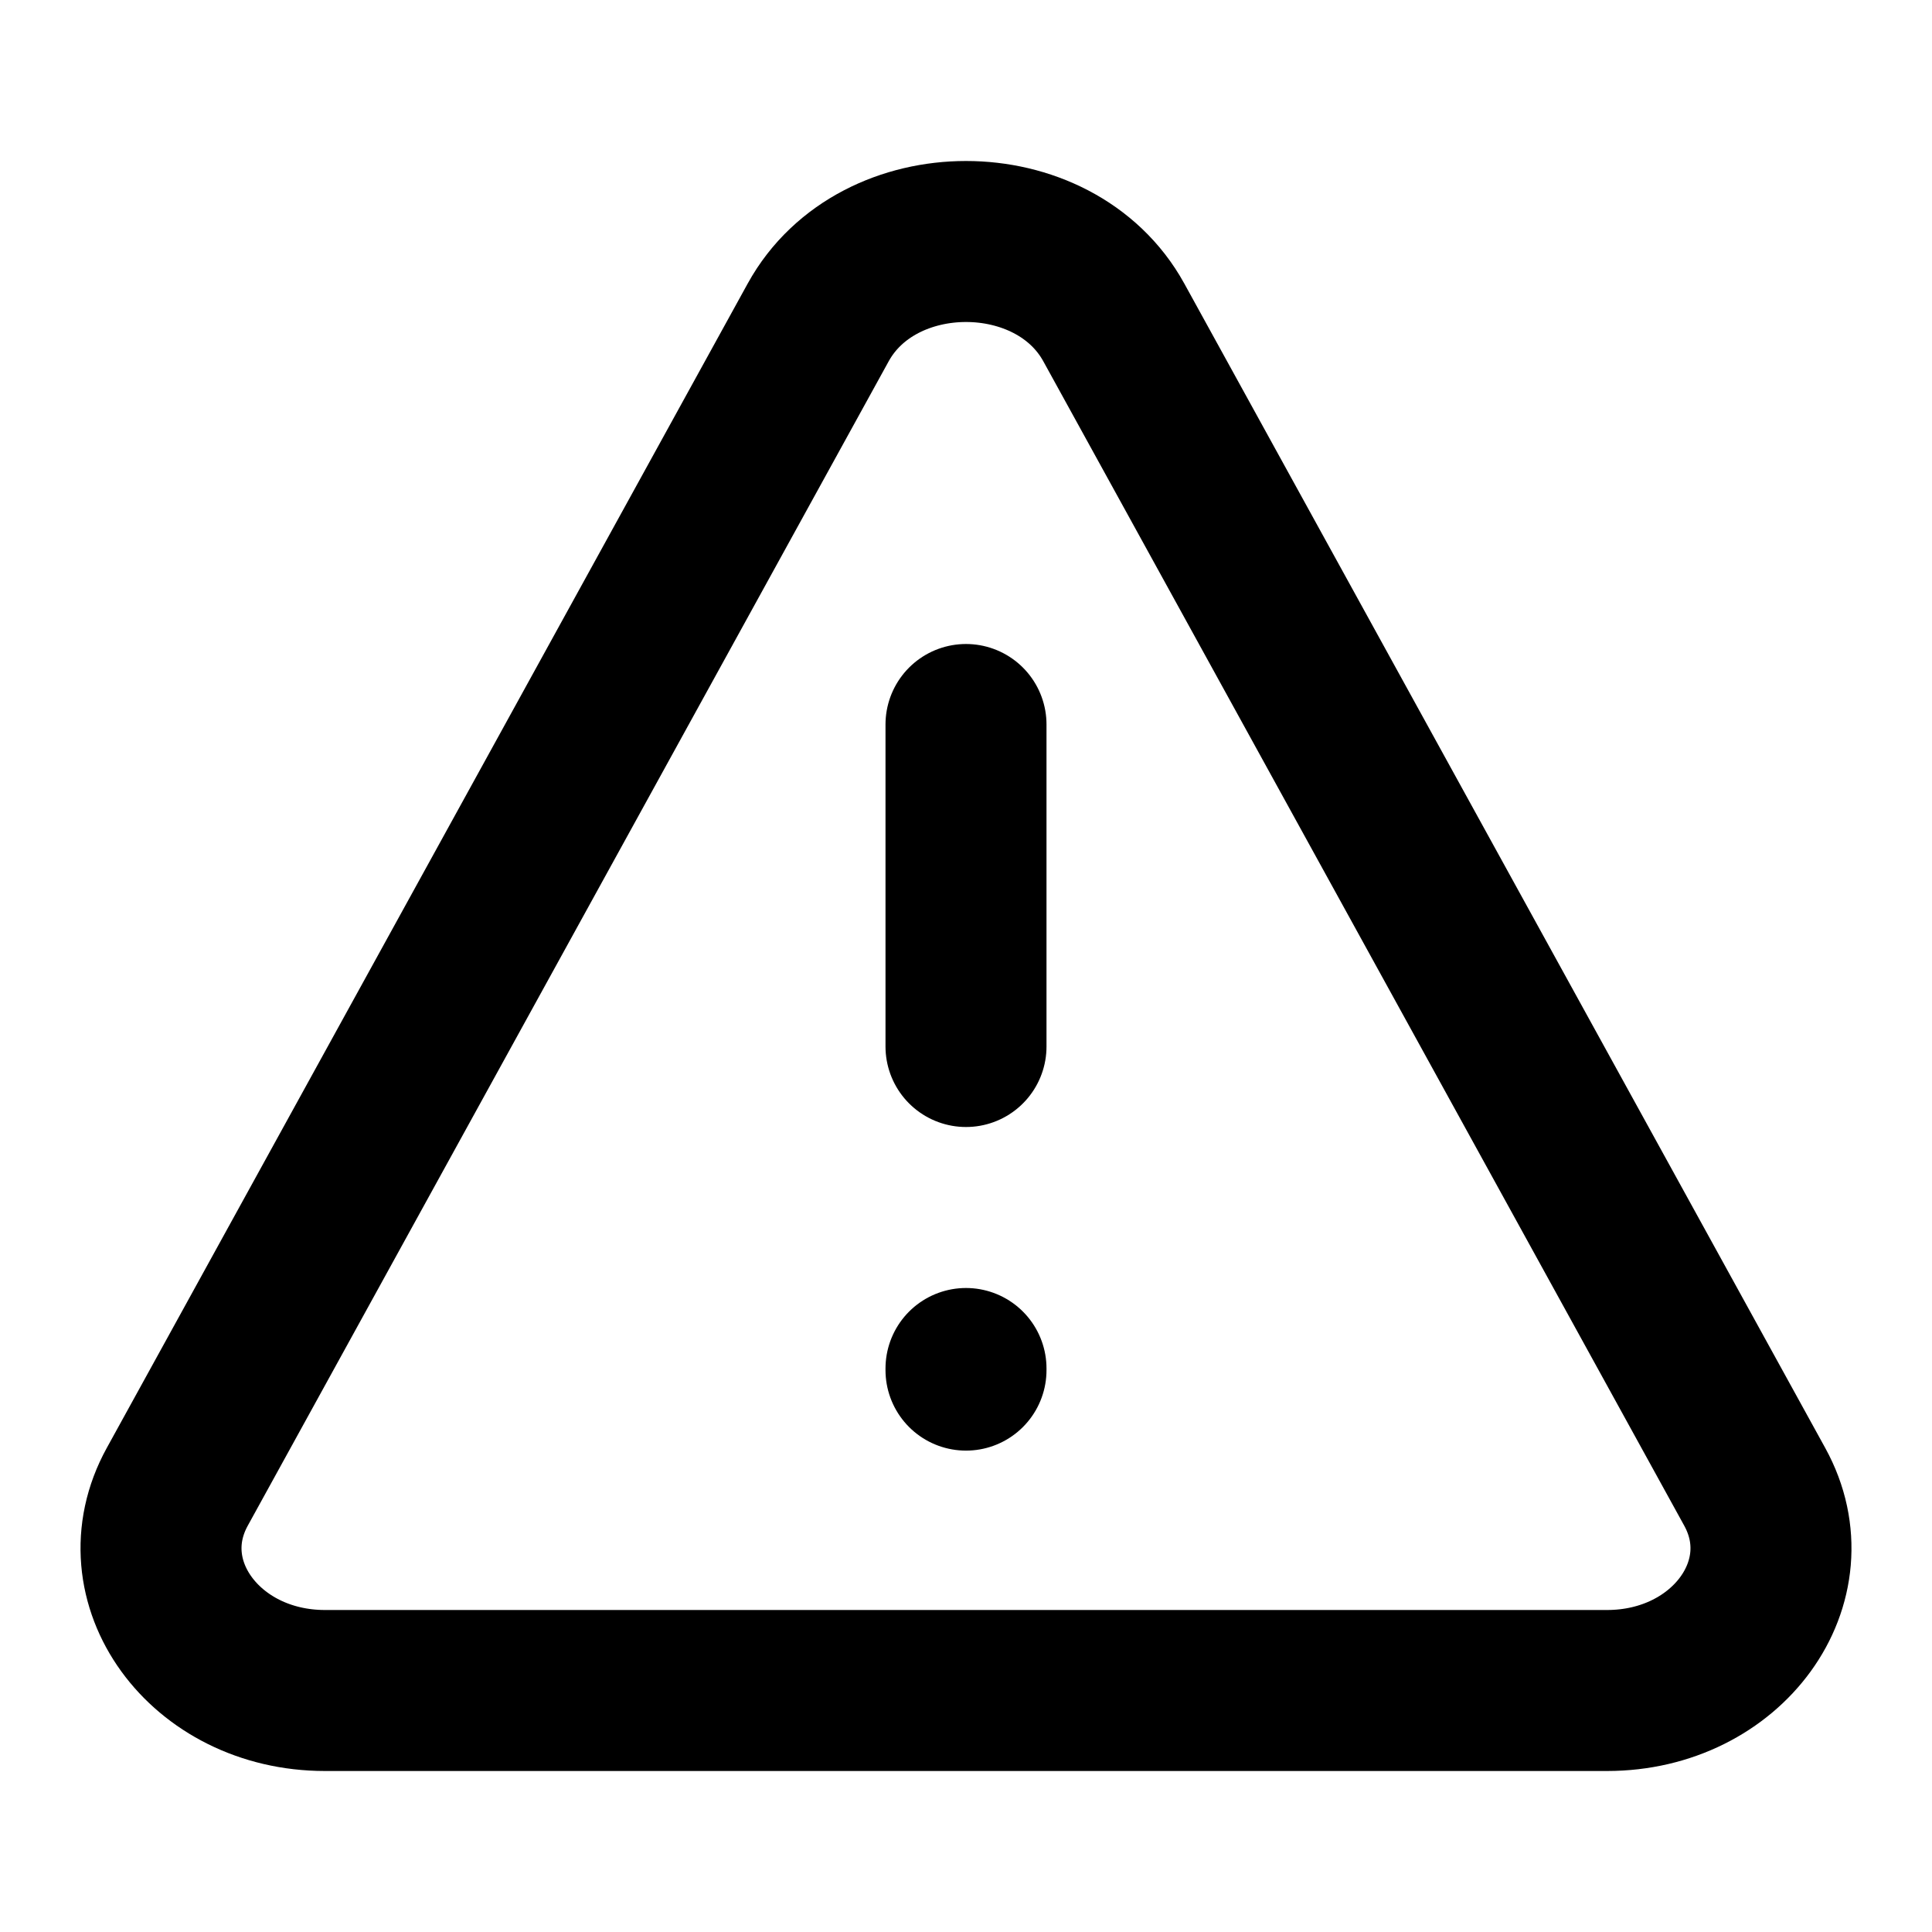
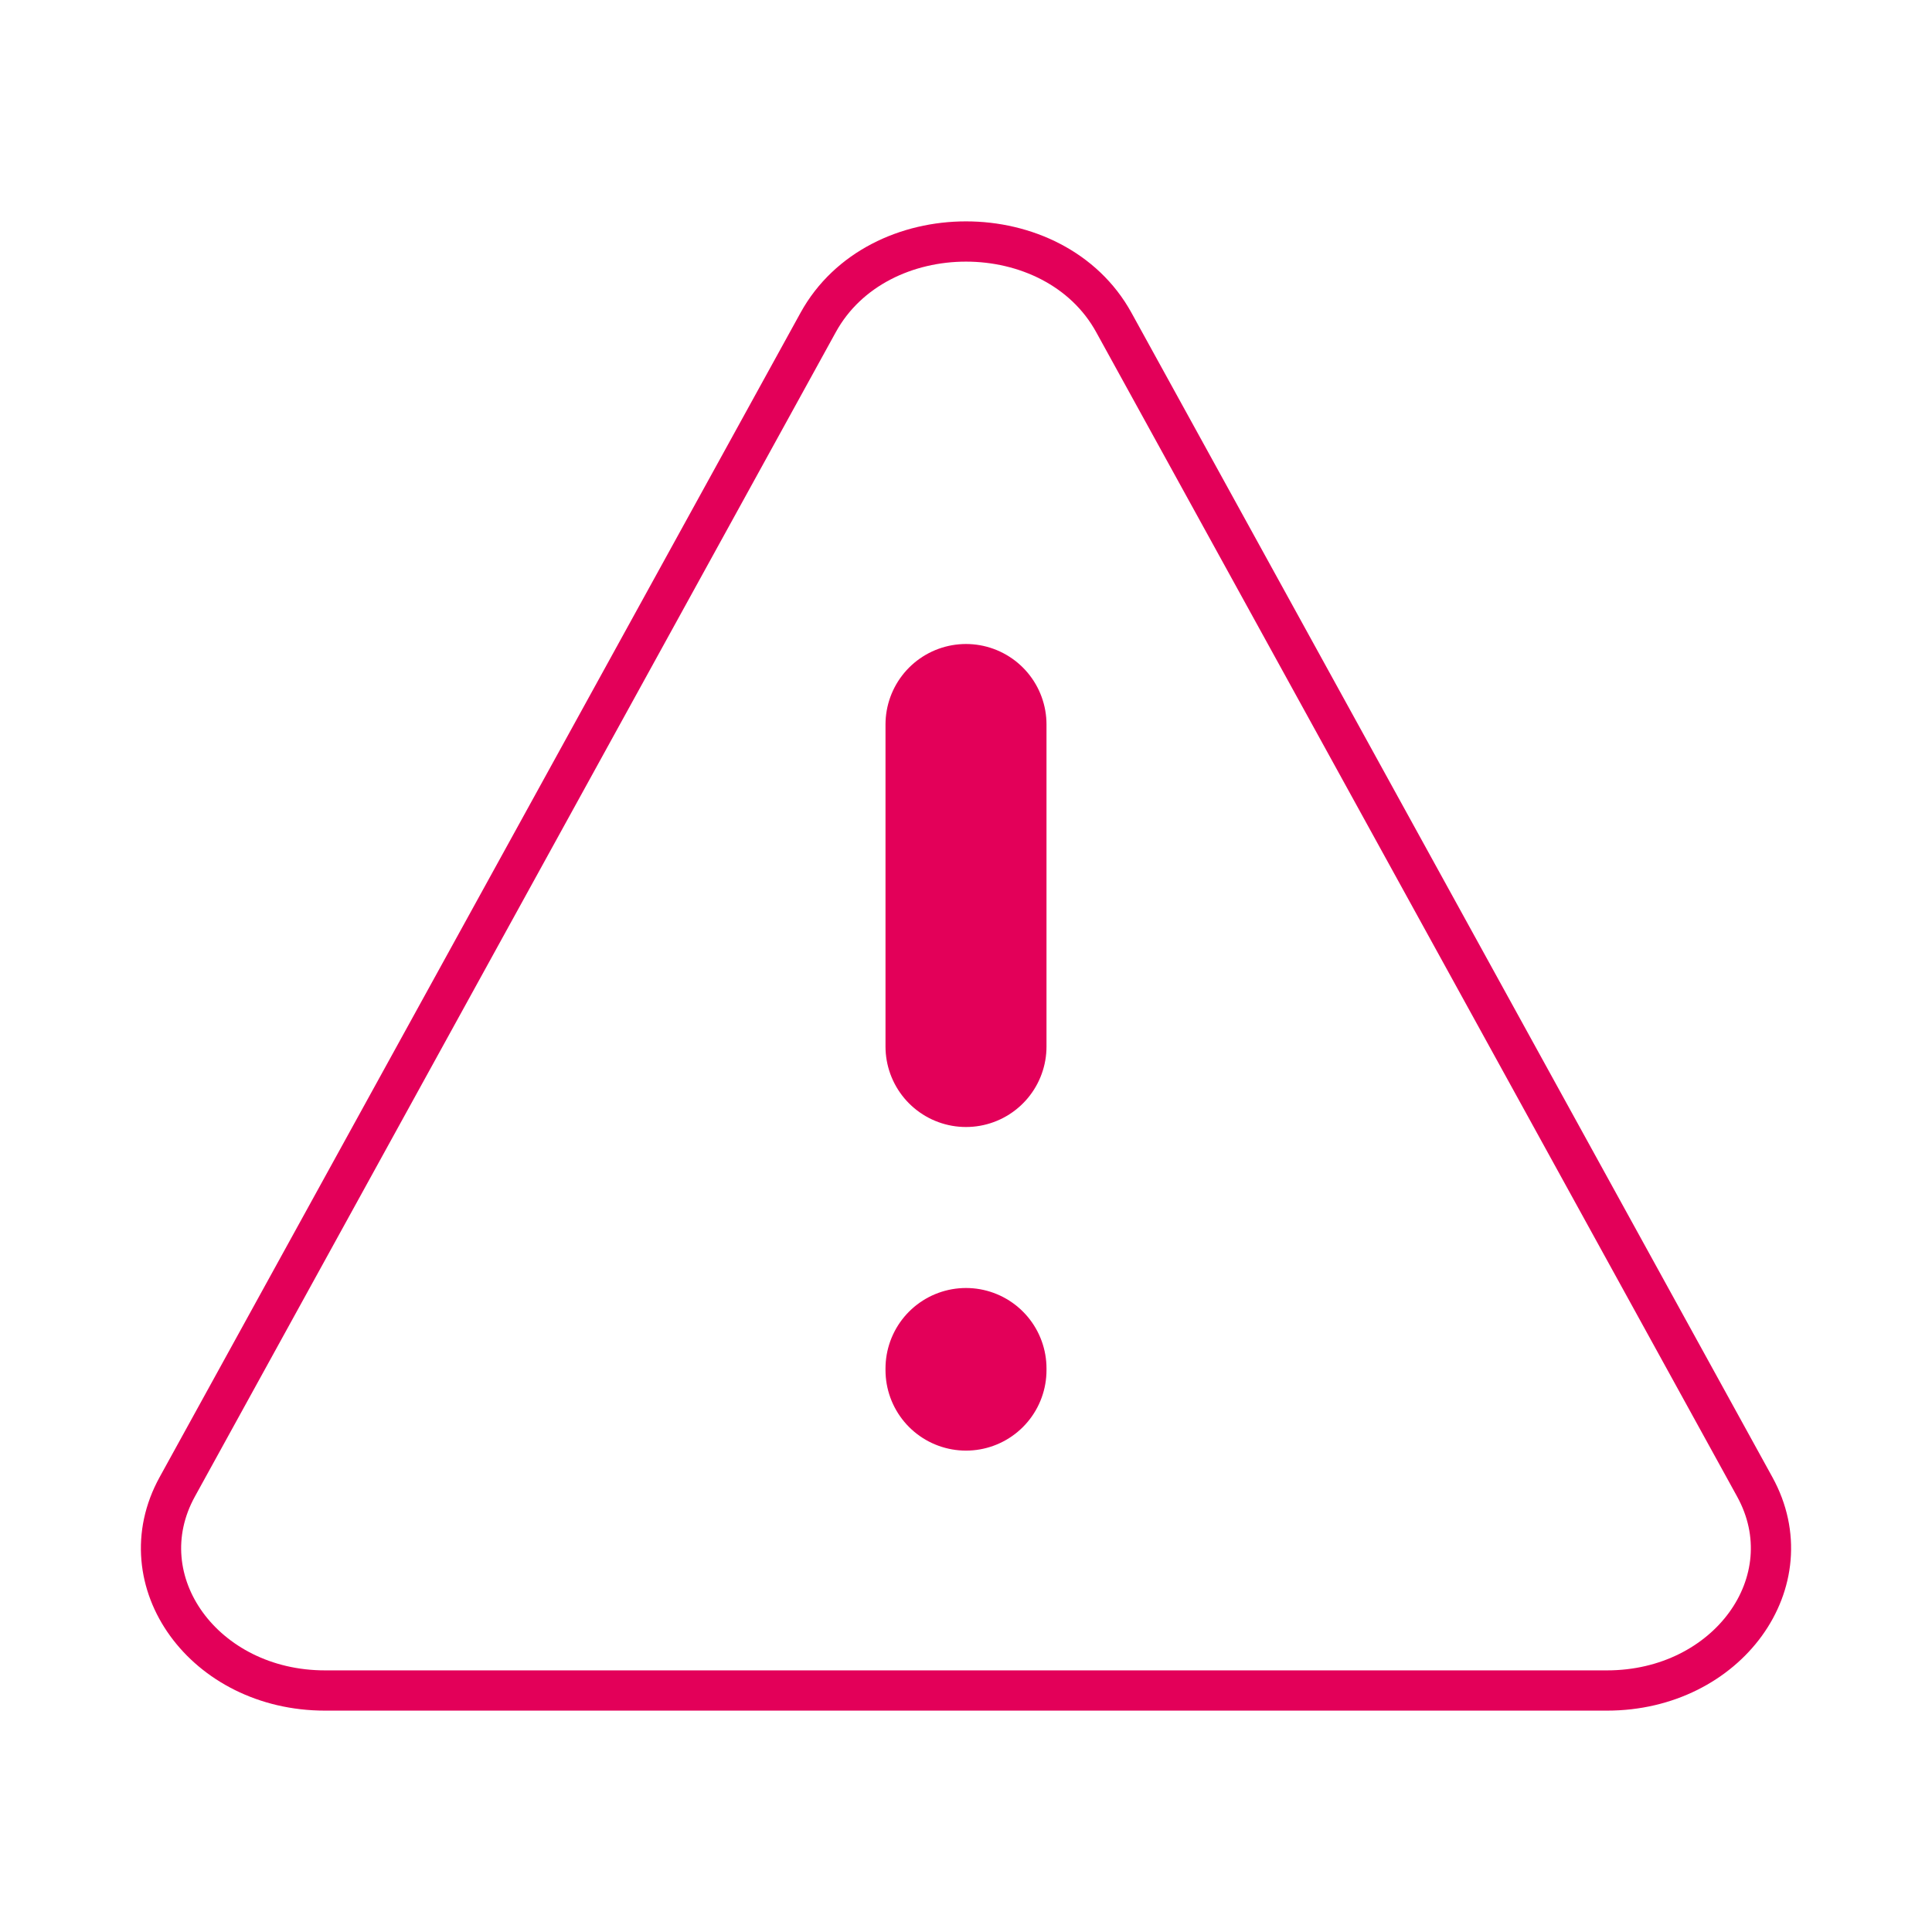
<svg xmlns="http://www.w3.org/2000/svg" width="800px" height="800px" viewBox="0 0 24 24" fill="none">
-   <path d="M2.202 18.47L10.164 4.005C10.902 2.665 13.098 2.665 13.836 4.005L21.798 18.47C22.444 19.643 21.46 21 19.963 21H4.037C2.54 21 1.556 19.643 2.202 18.47Z" stroke="#000000" stroke-width="2" stroke-linecap="round" stroke-linejoin="round" />
-   <path d="M12 9V13" stroke="#000000" stroke-width="2" stroke-linecap="round" stroke-linejoin="round" />
-   <path d="M12 17.02V17" stroke="#000000" stroke-width="2" stroke-linecap="round" stroke-linejoin="round" />
+   <path d="M2.202 18.47L10.164 4.005C10.902 2.665 13.098 2.665 13.836 4.005L21.798 18.47C22.444 19.643 21.46 21 19.963 21H4.037C2.54 21 1.556 19.643 2.202 18.47Z" stroke="#E30059" stroke-width=".5" stroke-linecap="round" stroke-linejoin="round" />
+   <path d="M12 9V13" stroke="#E30059" stroke-width="2" stroke-linecap="round" stroke-linejoin="round" />
+   <path d="M12 17.02V17" stroke="#E30059" stroke-width="2" stroke-linecap="round" stroke-linejoin="round" />
</svg>
